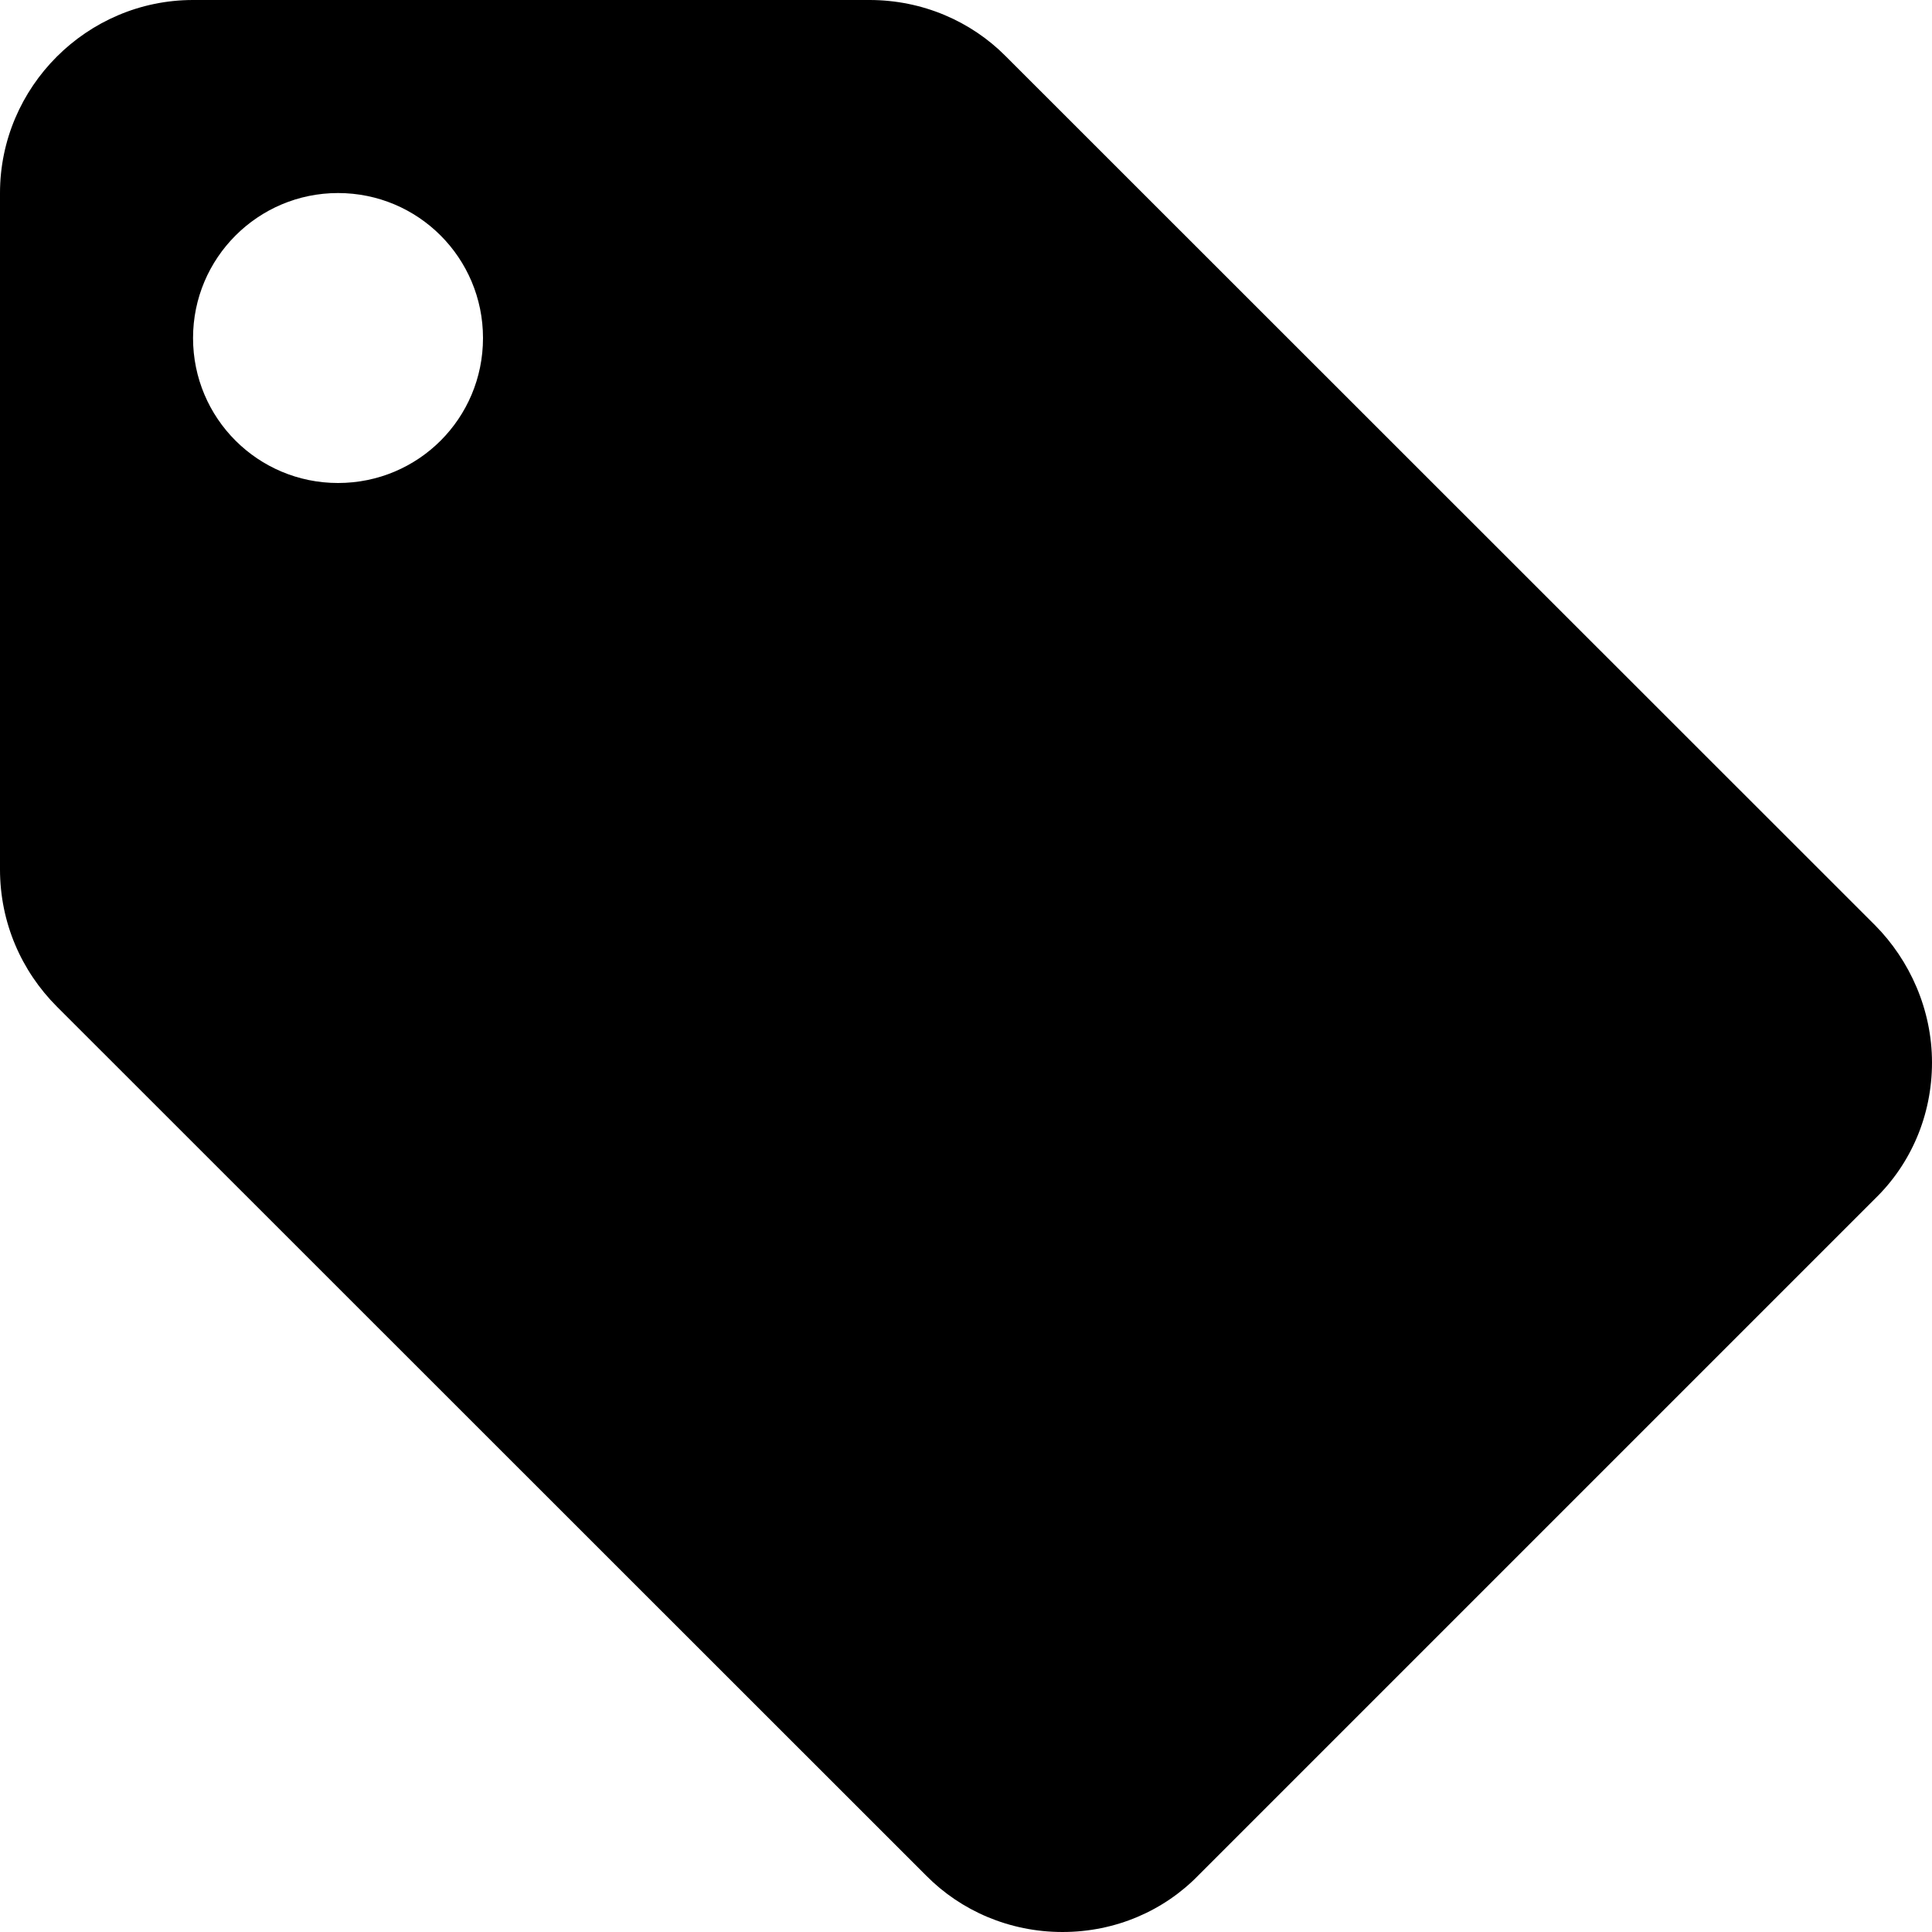
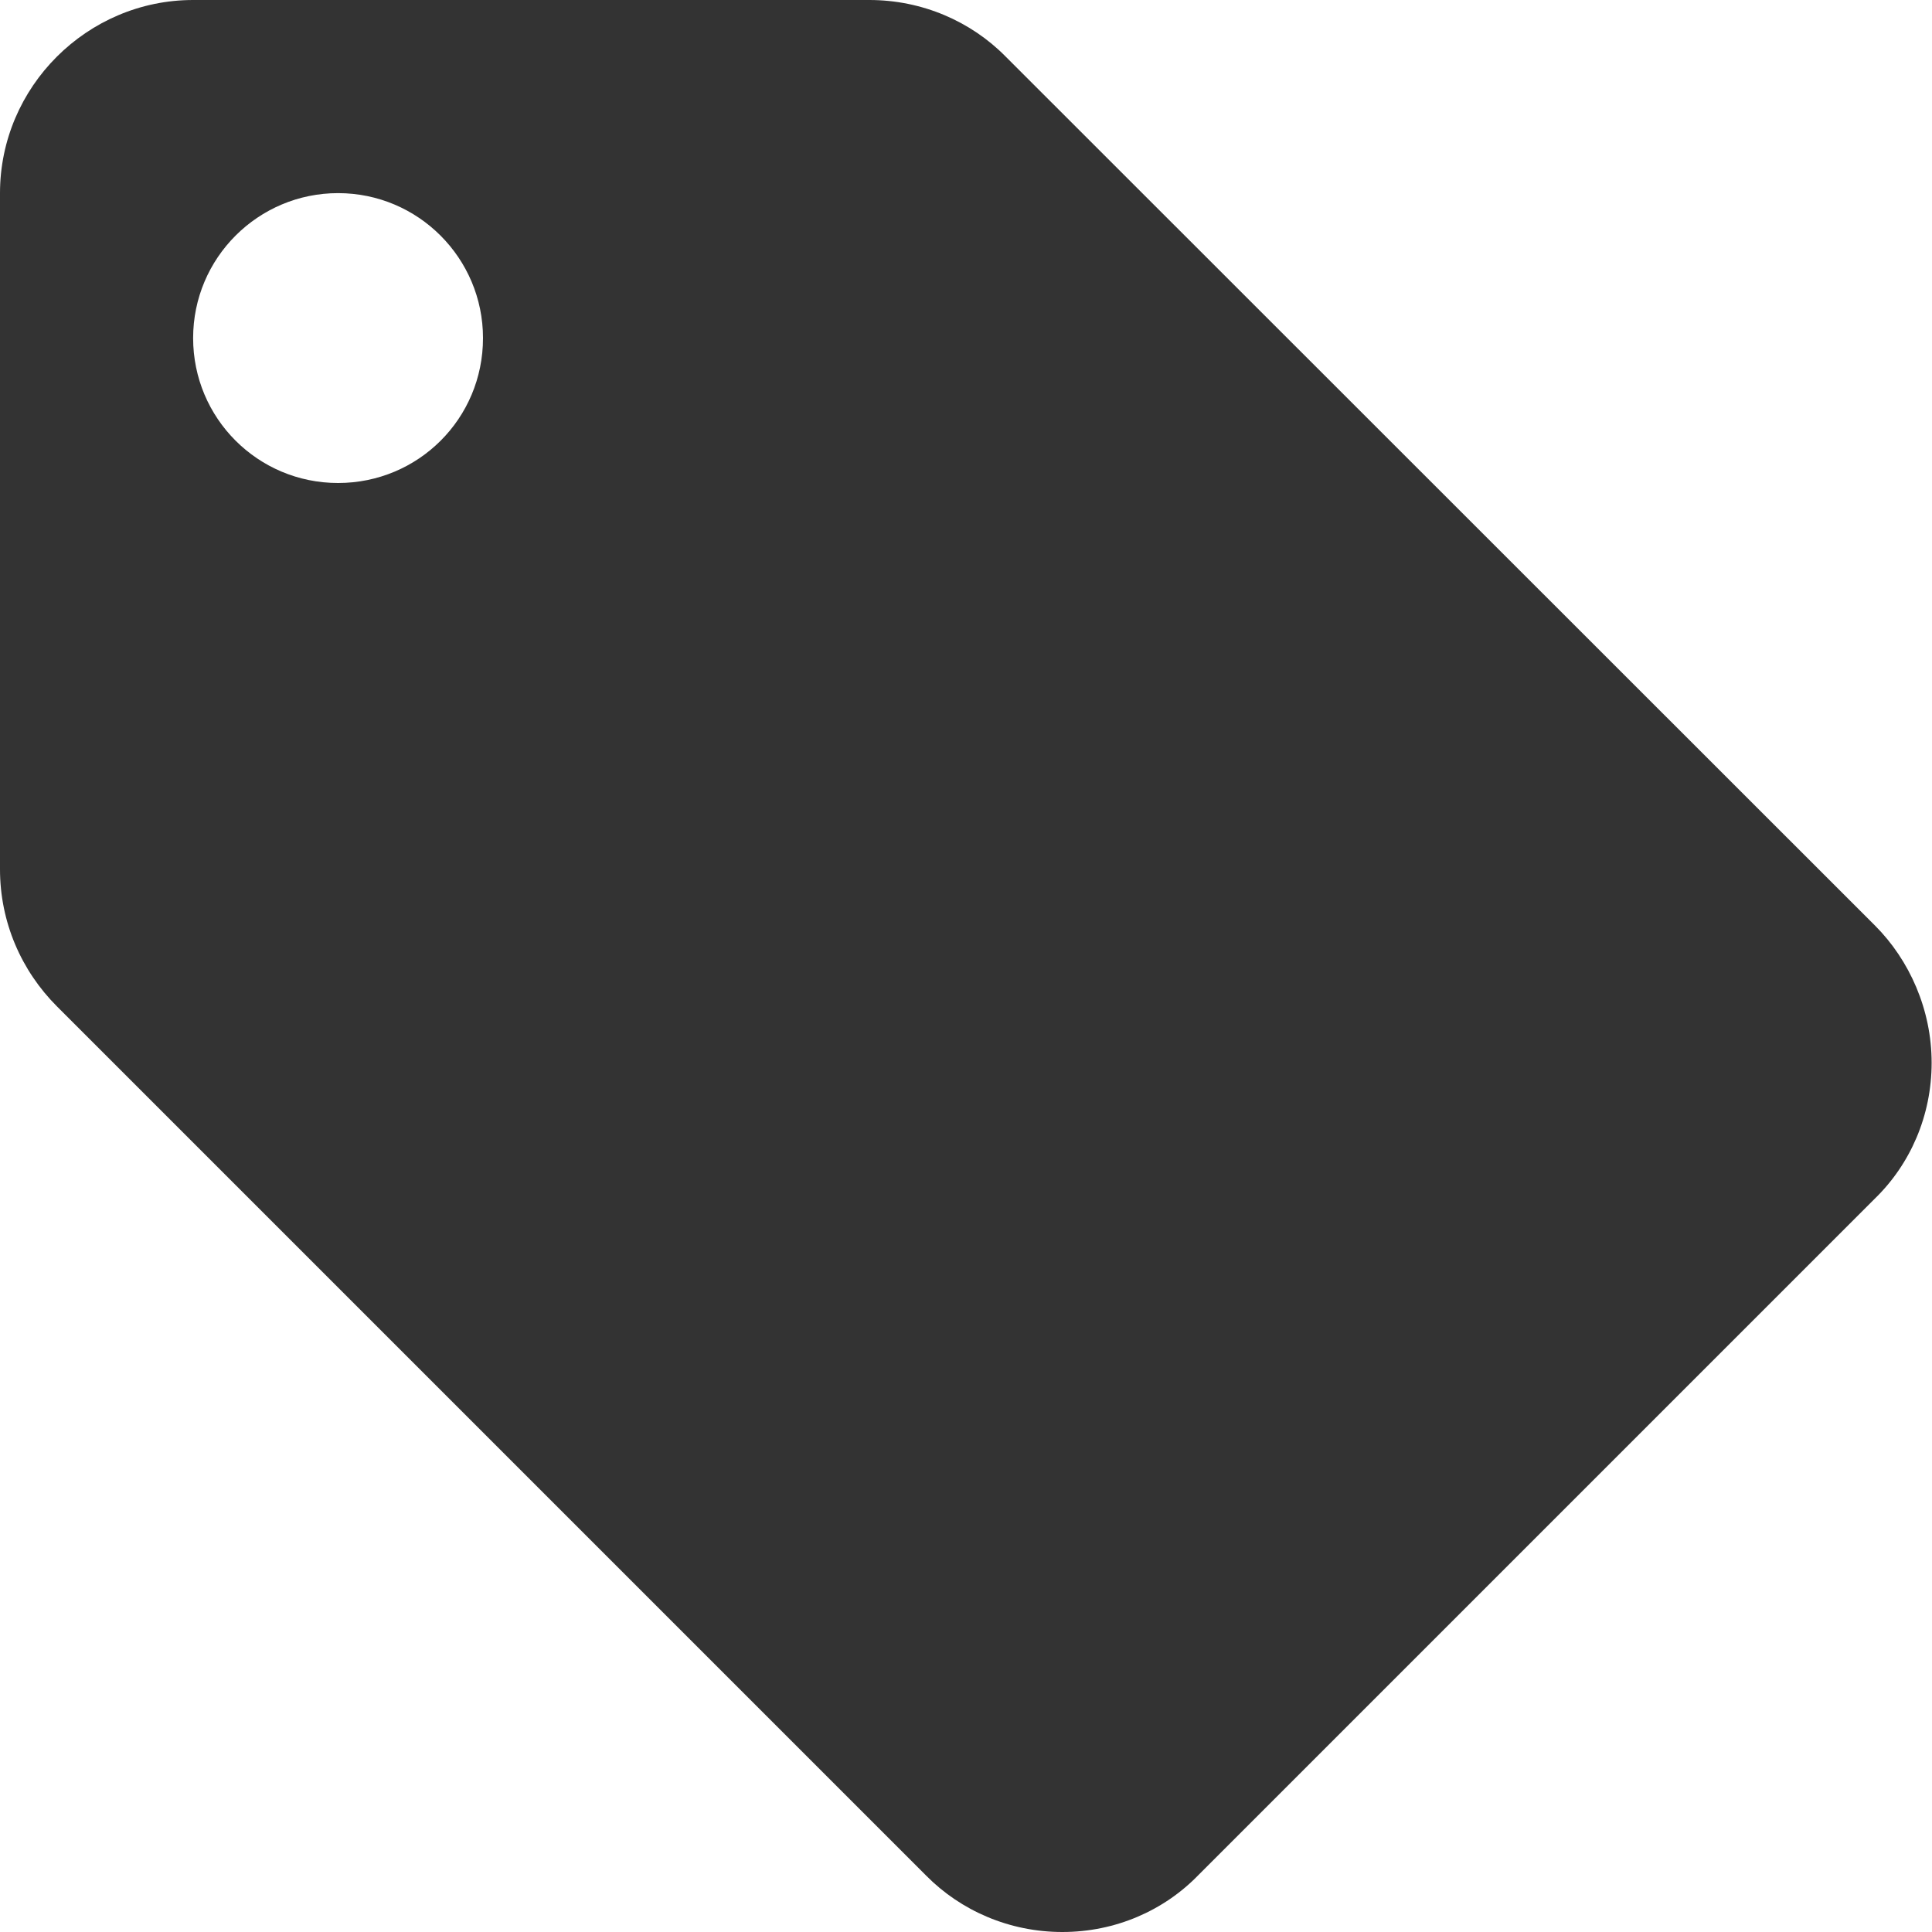
- <svg xmlns="http://www.w3.org/2000/svg" version="1.1" id="Capa_1" x="0px" y="0px" viewBox="0 0 525.153 525.153" style="enable-background:new 0 0 525.153 525.153;" xml:space="preserve">
+ <svg xmlns="http://www.w3.org/2000/svg" version="1.1" id="Capa_1" x="0px" y="0px" viewBox="113 -112.2 525.2 525.2" style="enable-background:new 113 -112.2 525.2 525.2;" xml:space="preserve">
+   <style type="text/css">
+ 	.st0{fill:#333333;}
+ </style>
  <g>
-     <path d="M509.682,251.504L273.342,15.251C263.933,5.777,250.76,0,236.341,0H52.471C23.632,0,0,23.632,0,52.471v183.847   c0,14.42,5.777,27.592,15.47,37.308l236.34,236.253c9.409,9.497,22.582,15.273,37.001,15.273c14.42,0,27.592-5.777,37.001-15.47   l183.847-183.847c9.715-9.431,15.492-22.603,15.492-37.023S519.091,261.001,509.682,251.504z M91.88,131.288   c-21.75,0-39.408-17.571-39.408-39.408c0-21.75,17.658-39.408,39.408-39.408c21.838,0,39.408,17.658,39.408,39.408   C131.288,113.717,113.717,131.288,91.88,131.288z" />
+     <path class="st0" d="M622.7,139.4L386.3-96.9c-9.4-9.5-22.6-15.3-37-15.3H165.5c-28.8,0-52.5,23.6-52.5,52.5v183.8   c0,14.4,5.8,27.6,15.5,37.3l236.3,236.3c9.4,9.5,22.6,15.3,37,15.3c14.4,0,27.6-5.8,37-15.5l183.8-183.8c9.7-9.4,15.5-22.6,15.5-37   S632.1,148.8,622.7,139.4z M204.9,19.1c-21.8,0-39.4-17.6-39.4-39.4c0-21.8,17.7-39.4,39.4-39.4c21.8,0,39.4,17.7,39.4,39.4   C244.3,1.6,226.7,19.1,204.9,19.1z" />
  </g>
-   <g>
- </g>
-   <g>
- </g>
-   <g>
- </g>
-   <g>
- </g>
-   <g>
- </g>
-   <g>
- </g>
-   <g>
- </g>
-   <g>
- </g>
-   <g>
- </g>
-   <g>
- </g>
-   <g>
- </g>
-   <g>
- </g>
-   <g>
- </g>
-   <g>
- </g>
-   <g>
- </g>
</svg>
